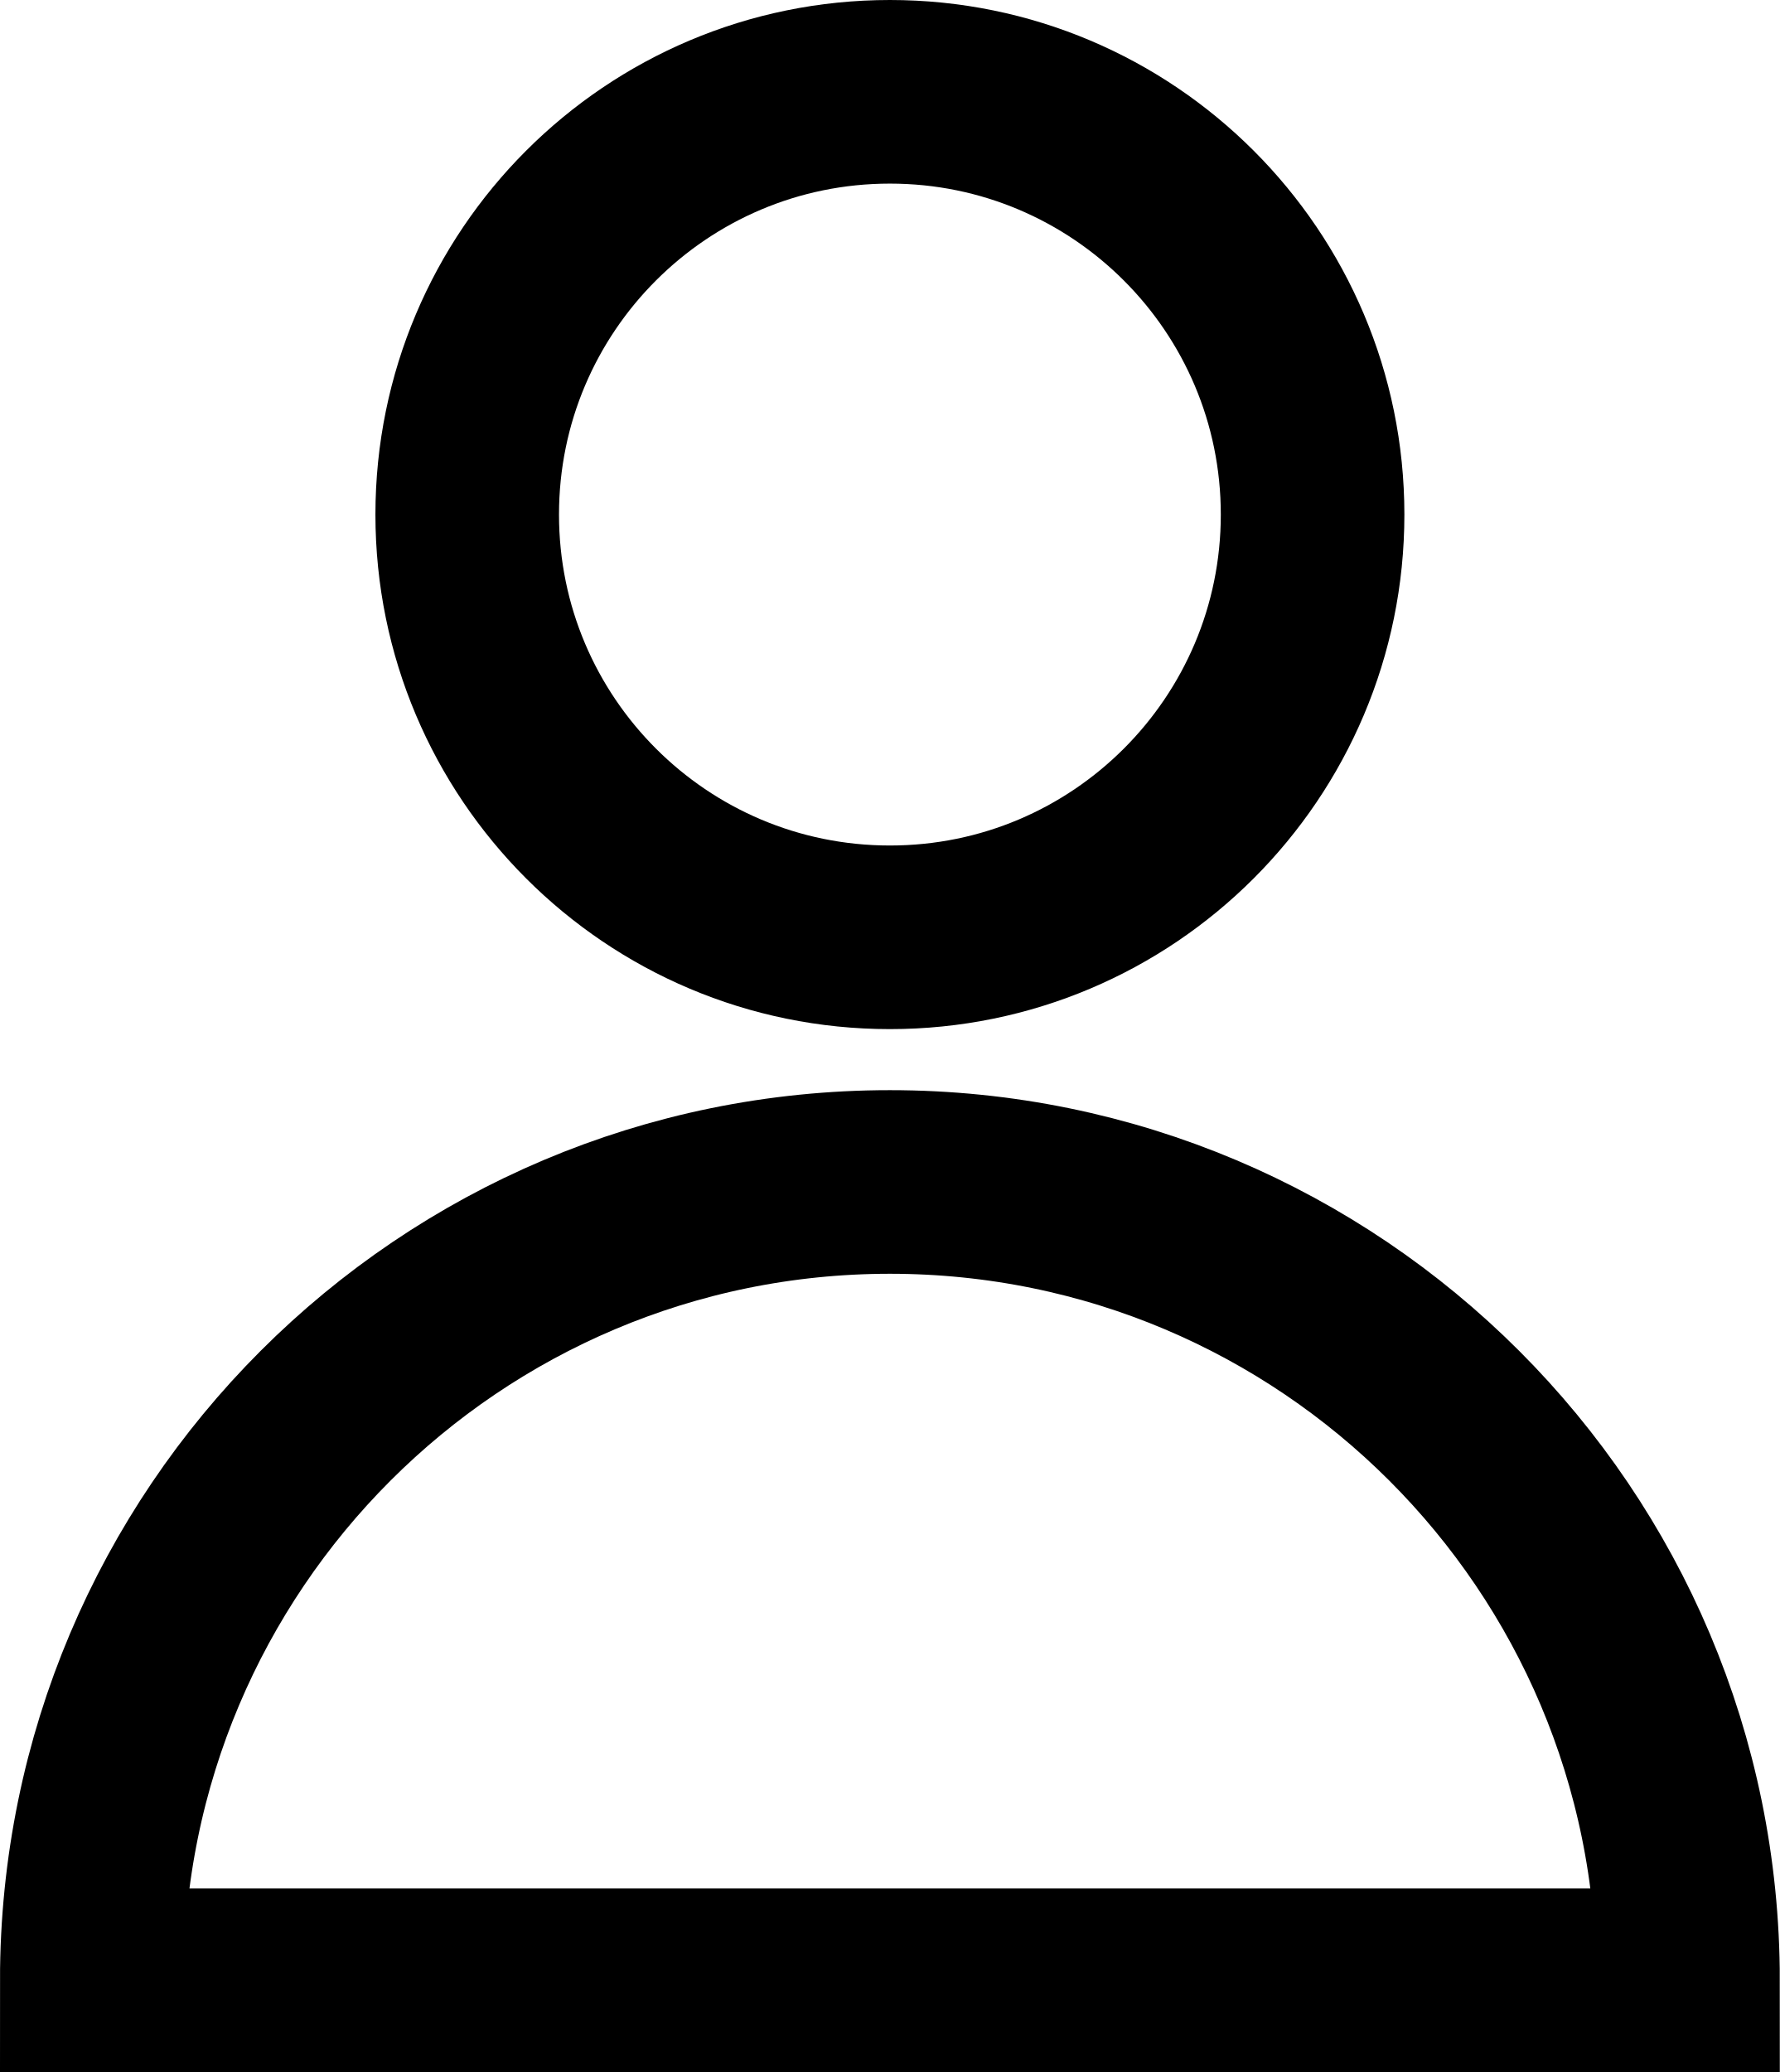
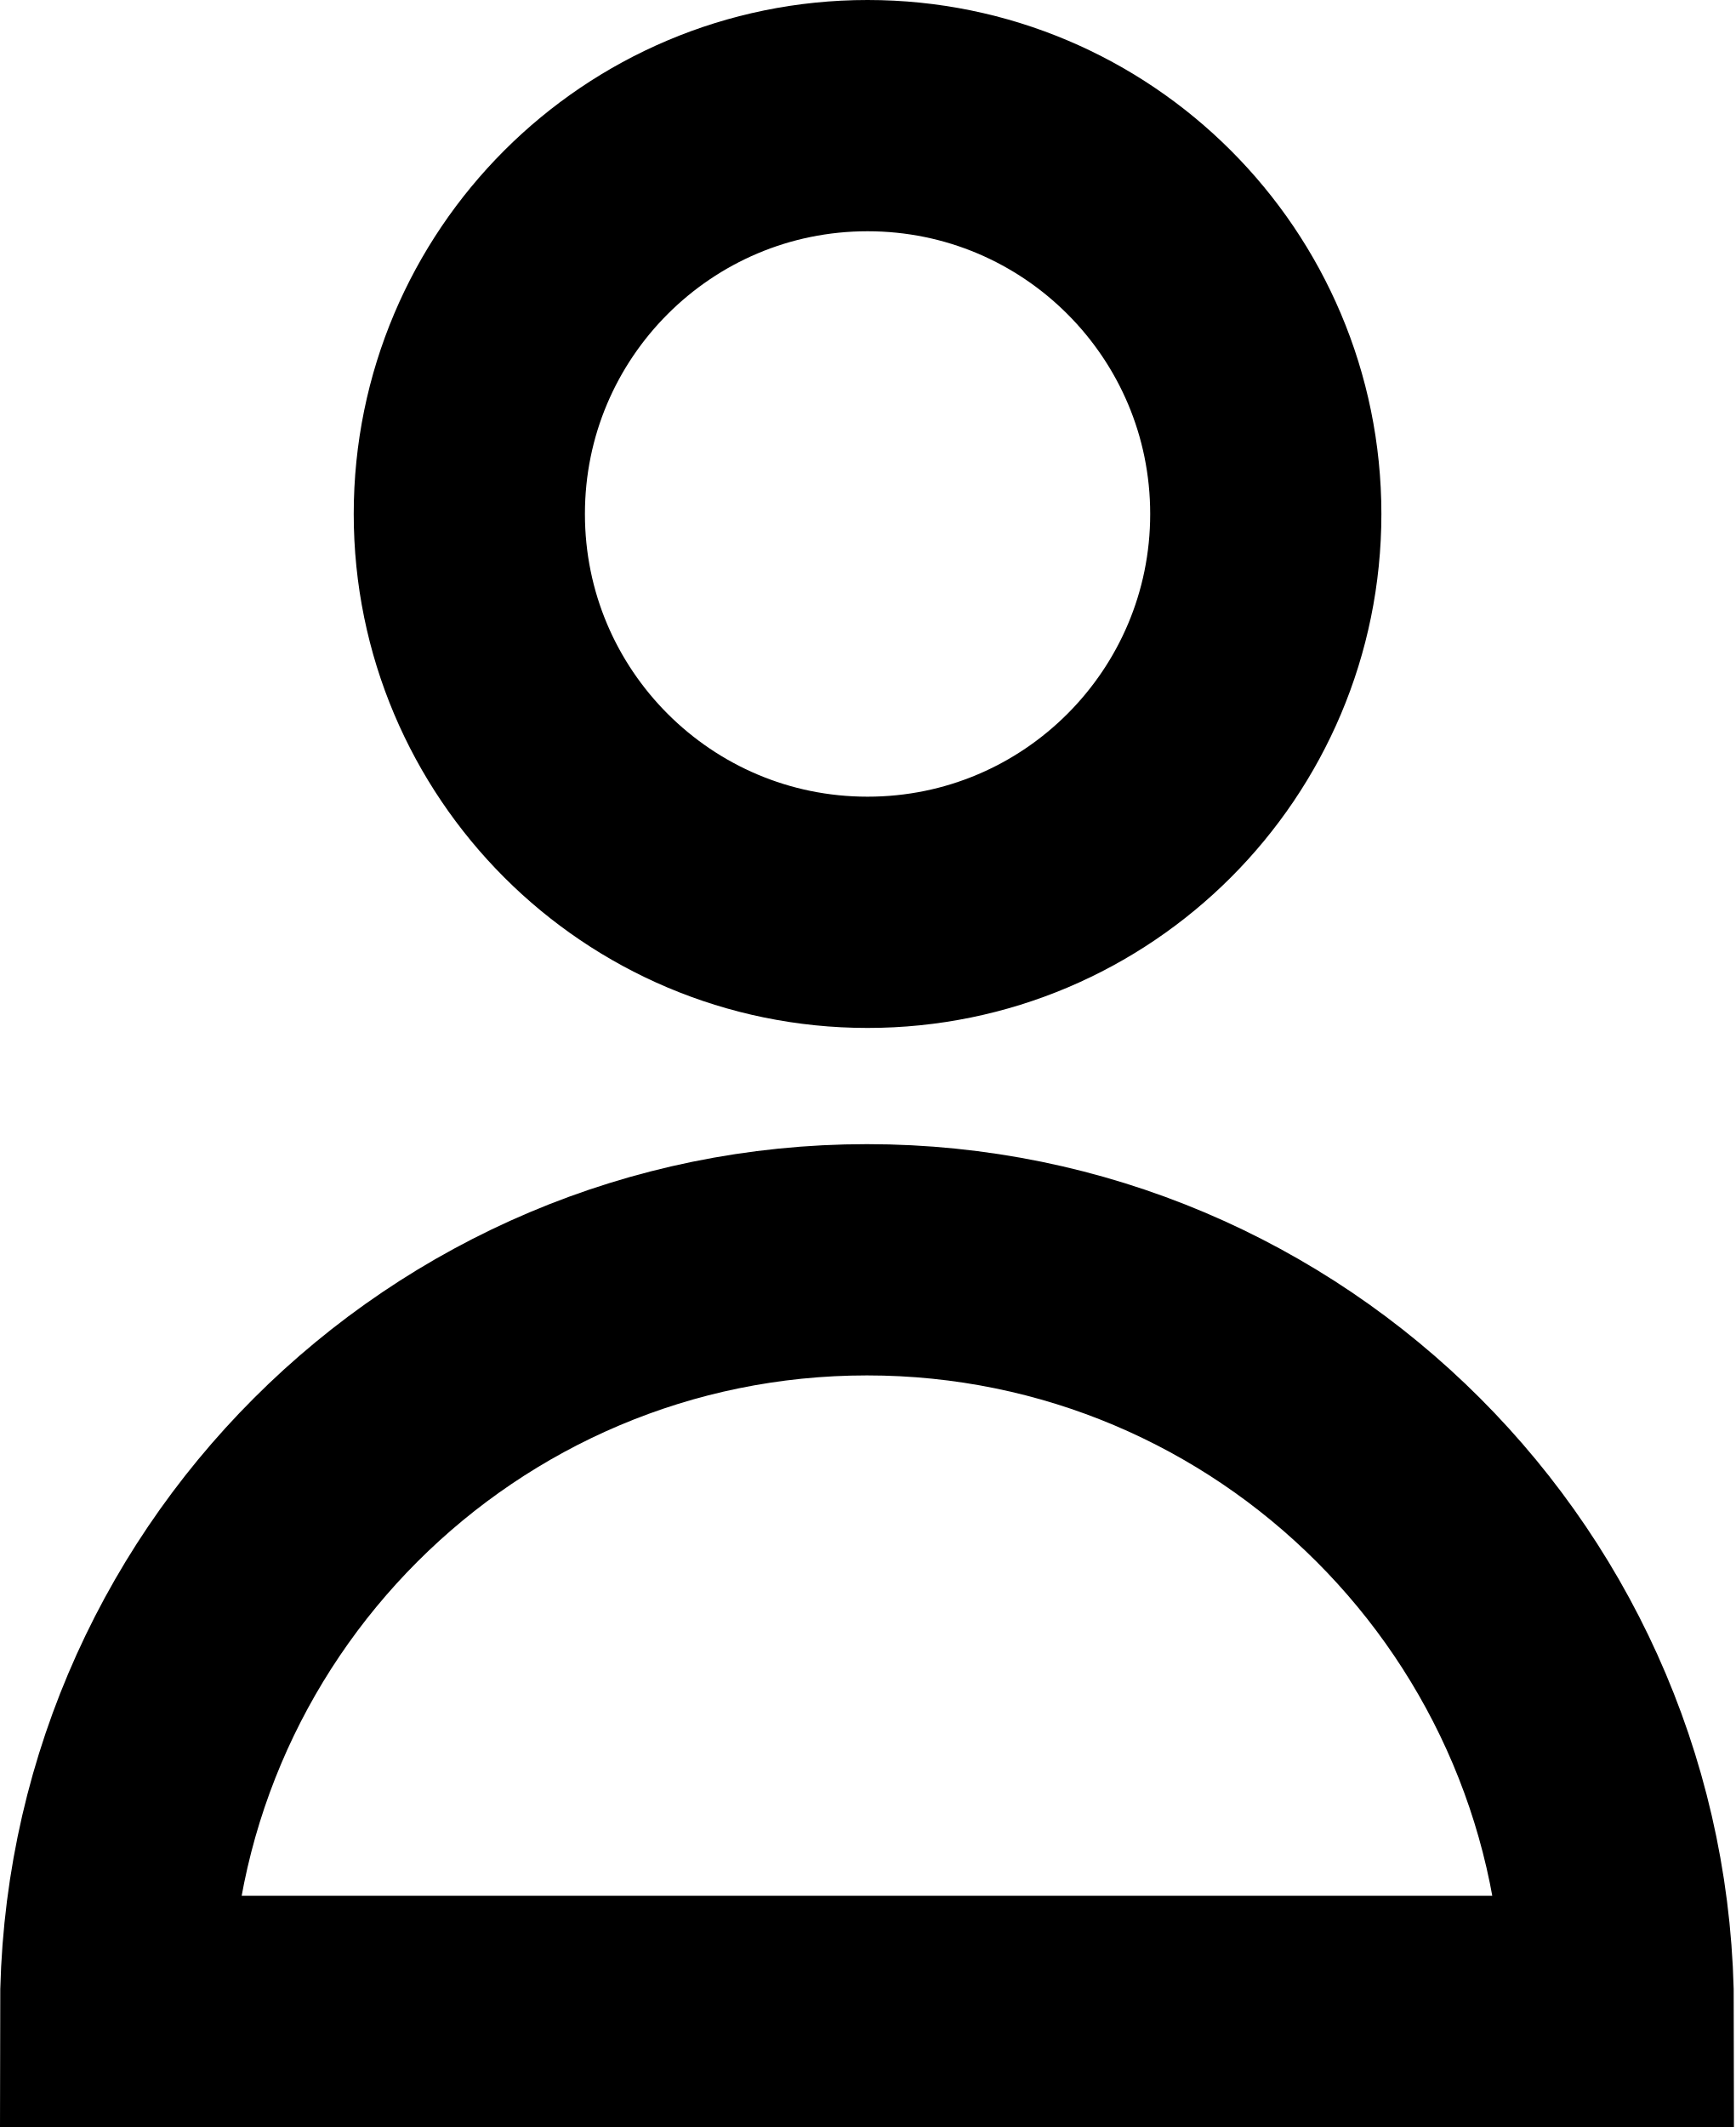
- <svg xmlns="http://www.w3.org/2000/svg" viewBox="0 0 38.78 45.14">
+ <svg xmlns="http://www.w3.org/2000/svg" viewBox="0 0 30.03 36.79">
  <defs>
    <style>.cls-1{fill:none;stroke:#000;stroke-miterlimit:10;stroke-width:4px;}</style>
  </defs>
  <g id="Layer_2" data-name="Layer 2">
    <g id="Layer_1-2" data-name="Layer 1">
-       <circle class="cls-1" cx="19.39" cy="11.21" r="9.21" />
-       <path class="cls-1" d="M36.78,43.14H2a17.39,17.39,0,1,1,34.78,0Z" />
+       <circle class="cls-1" cx="15.01" cy="8.89" r="6.89" />
+       <path class="cls-1" d="M28,34.79H2a13,13,0,1,1,26,0Z" />
    </g>
  </g>
</svg>
